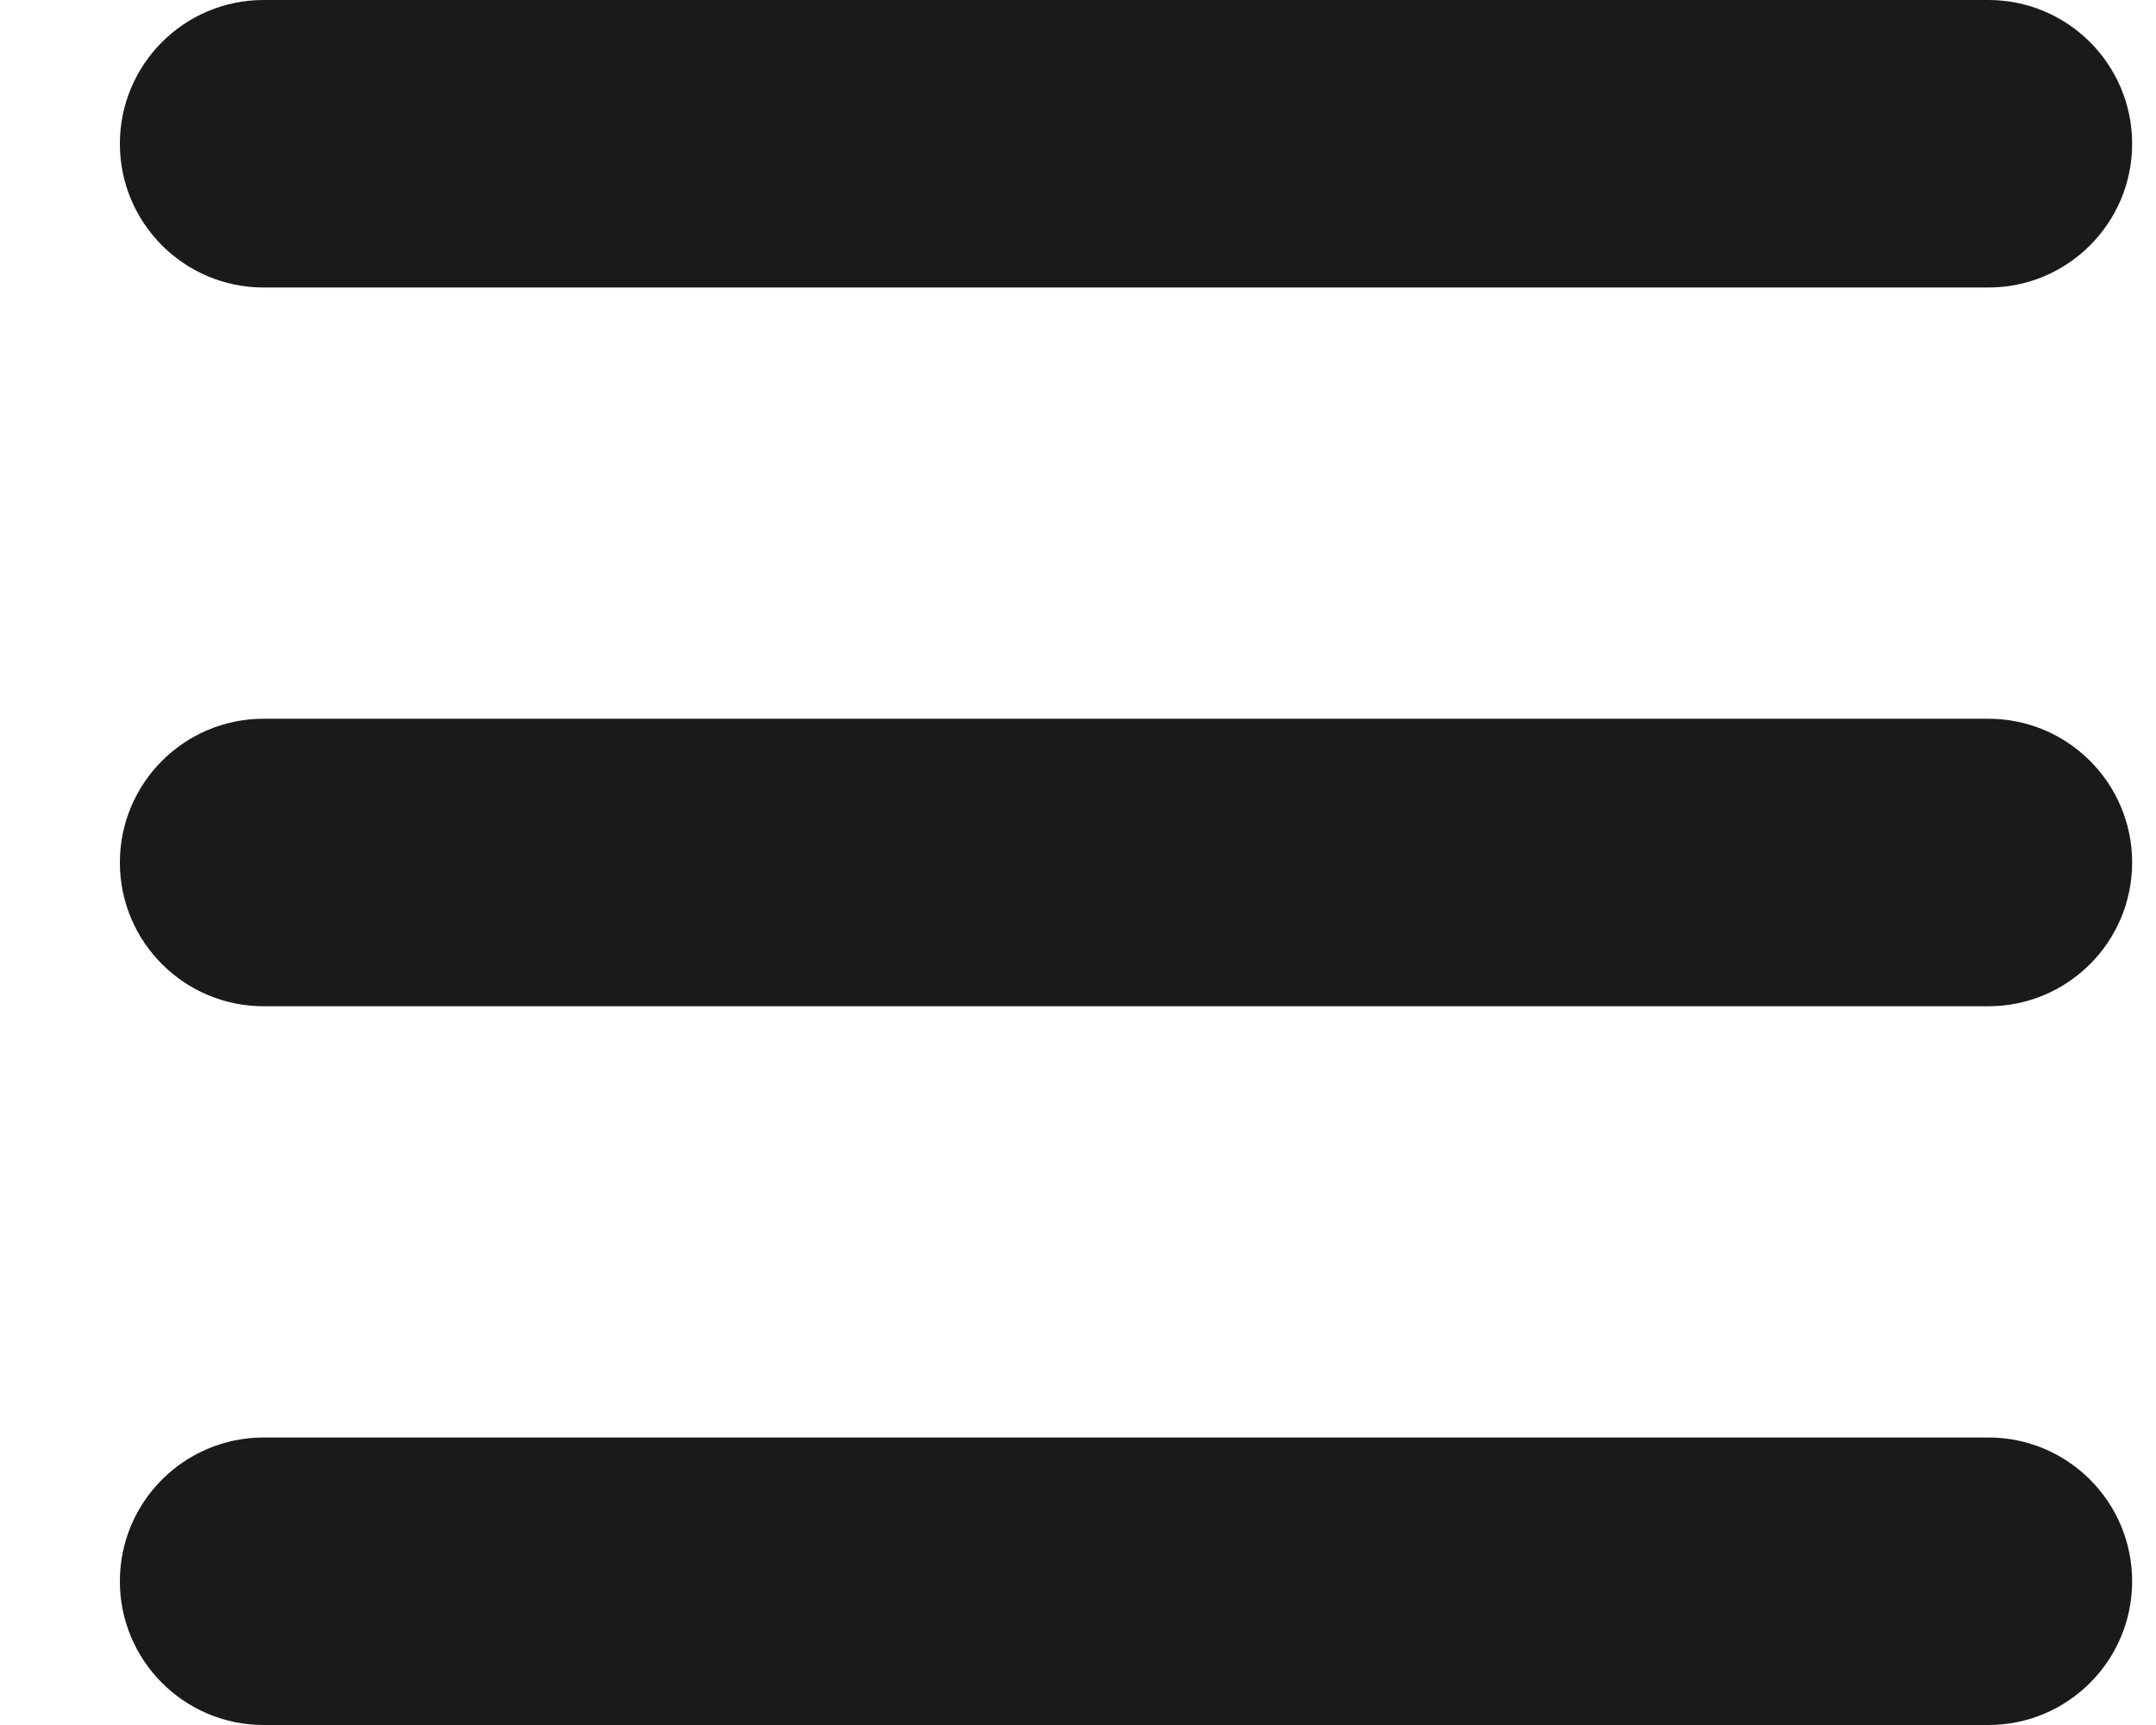
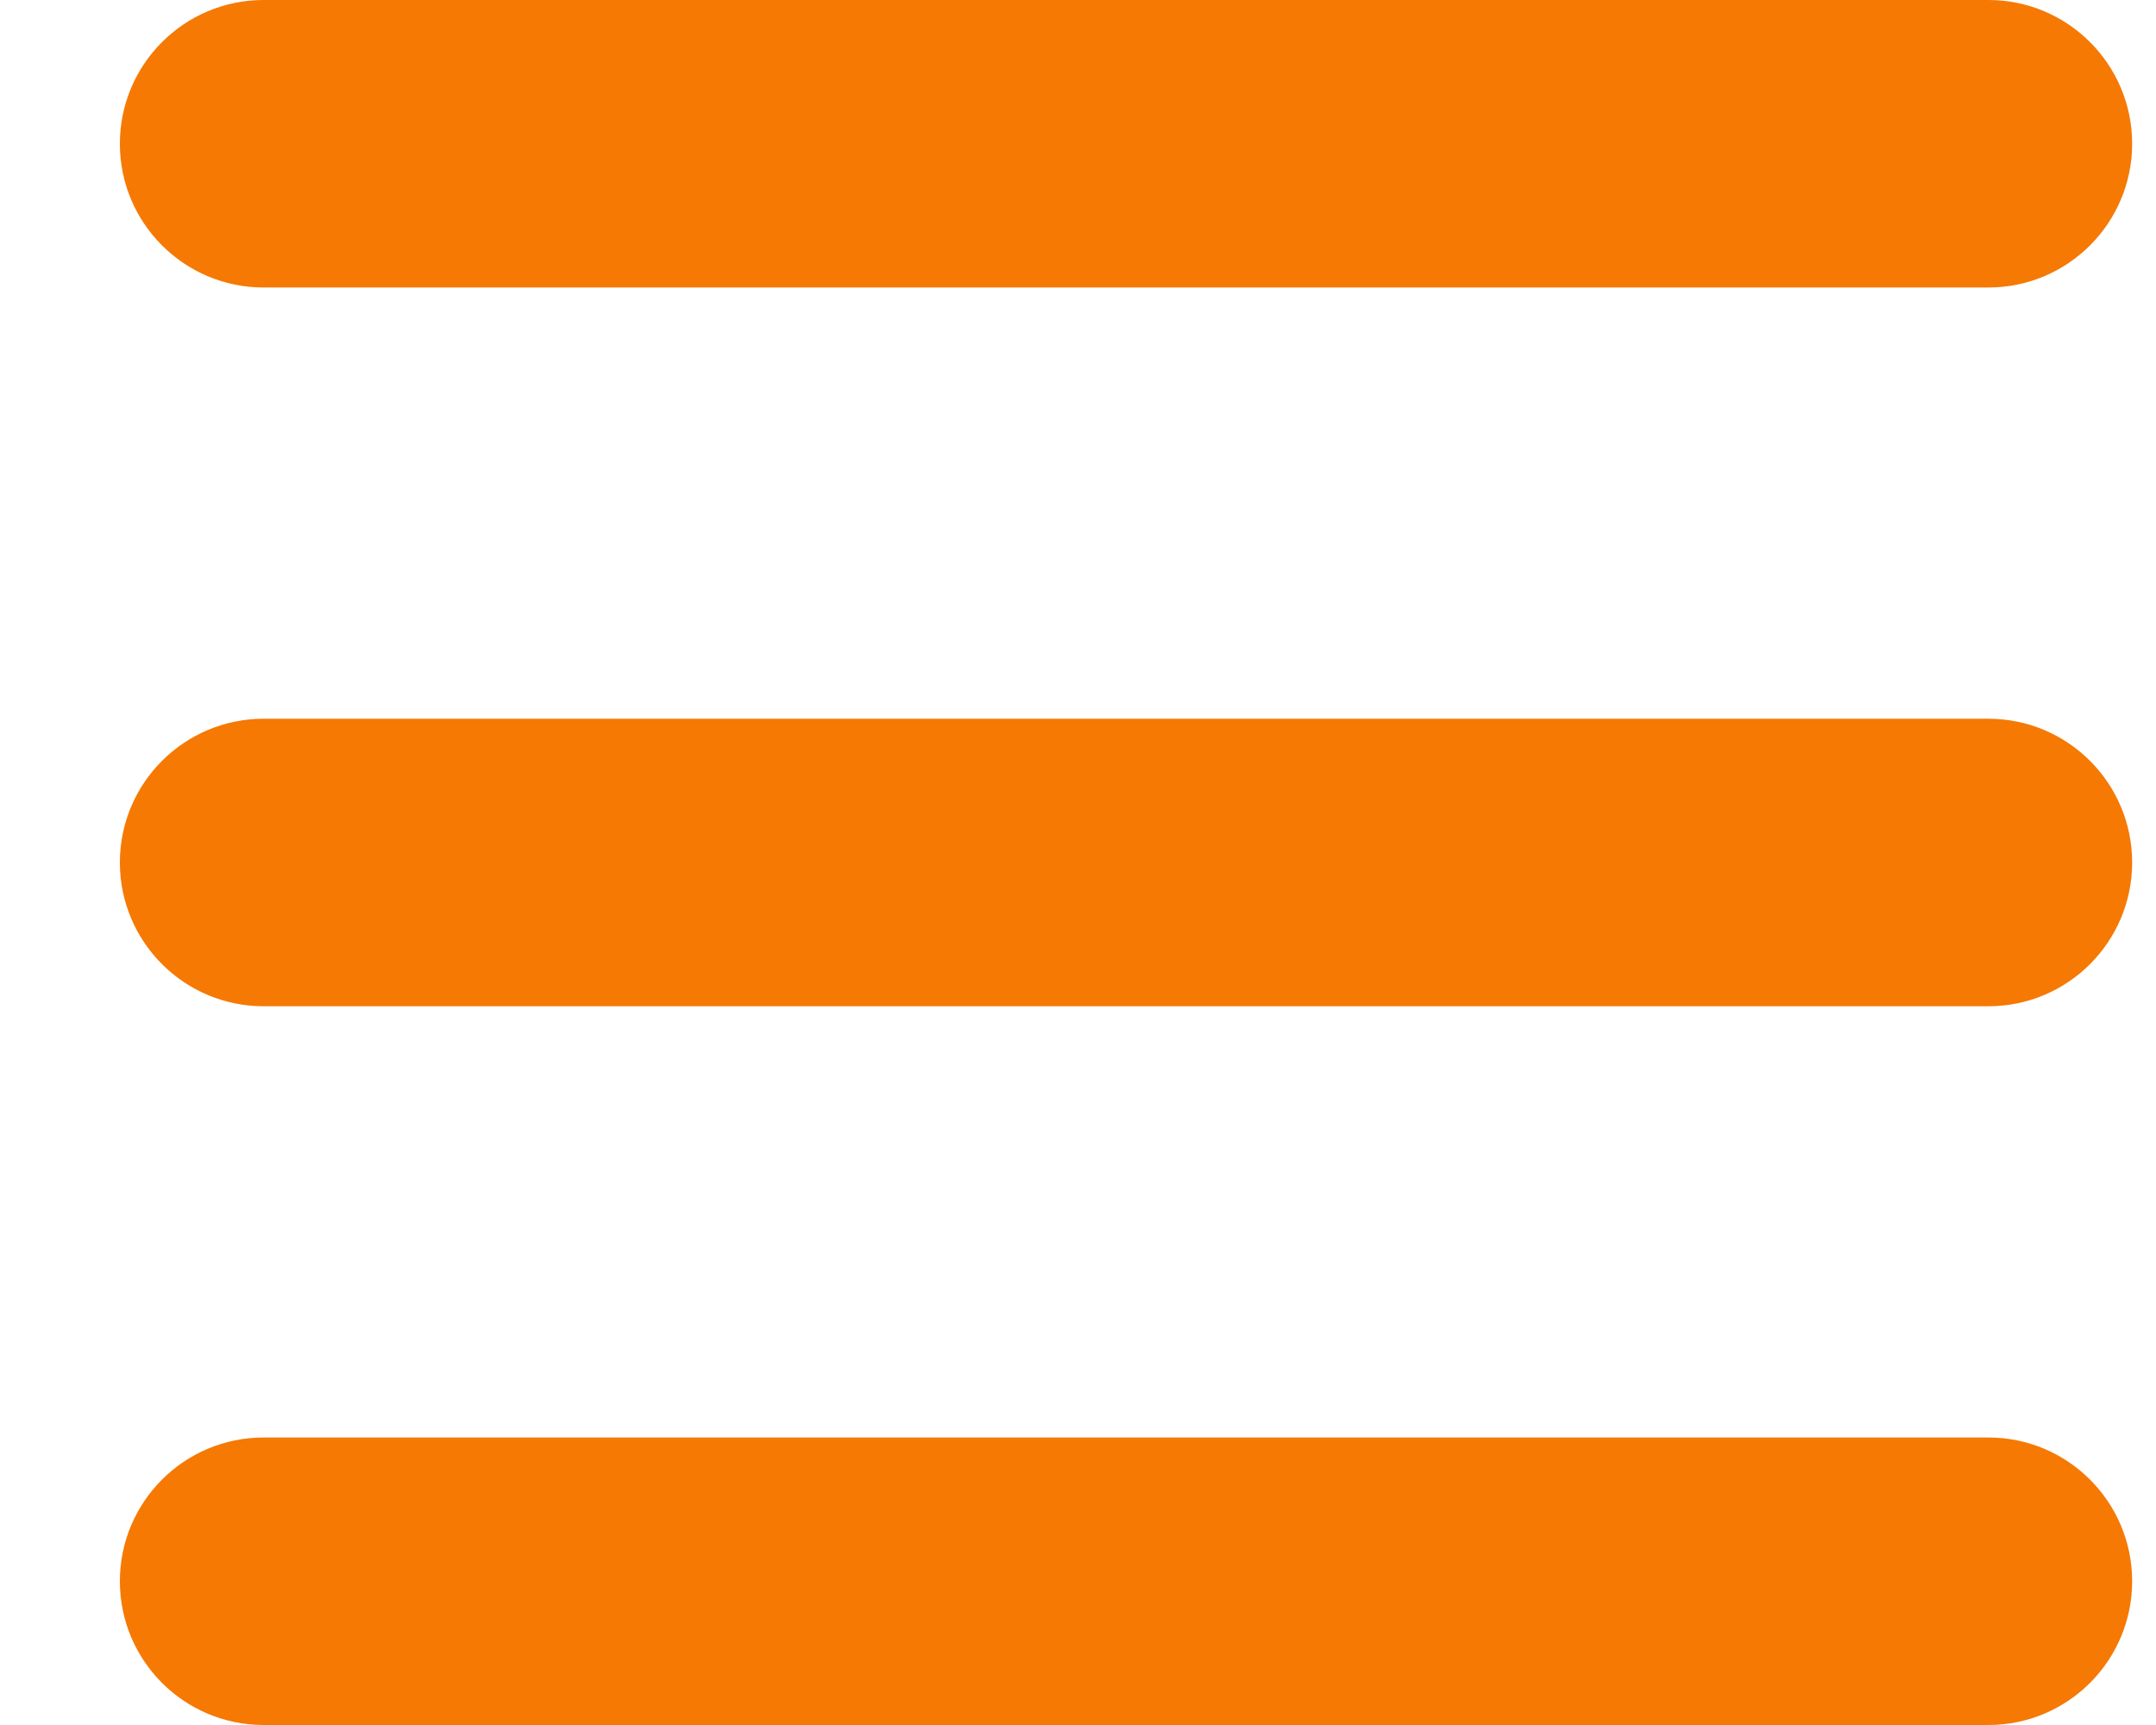
<svg xmlns="http://www.w3.org/2000/svg" width="15" height="12" fill="none" viewBox="0 0 15 12">
-   <path fill="#1A1A1A" fill-rule="evenodd" d="M0.834 1C0.834 0.448 1.282 0 1.834 0H13.834C14.386 0 14.834 0.448 14.834 1C14.834 1.552 14.386 2 13.834 2H1.834C1.282 2 0.834 1.552 0.834 1Z" clip-rule="evenodd" />
-   <path fill="#1A1A1A" fill-rule="evenodd" d="M0.834 6C0.834 5.448 1.282 5 1.834 5H13.834C14.386 5 14.834 5.448 14.834 6C14.834 6.552 14.386 7 13.834 7H1.834C1.282 7 0.834 6.552 0.834 6Z" clip-rule="evenodd" />
-   <path fill="#1A1A1A" fill-rule="evenodd" d="M0.834 11C0.834 10.448 1.282 10 1.834 10H13.834C14.386 10 14.834 10.448 14.834 11C14.834 11.552 14.386 12 13.834 12H1.834C1.282 12 0.834 11.552 0.834 11Z" clip-rule="evenodd" />
+   <path fill="#F57903" fill-rule="evenodd" d="M0.834 1C0.834 0.448 1.282 0 1.834 0H13.834C14.386 0 14.834 0.448 14.834 1C14.834 1.552 14.386 2 13.834 2H1.834C1.282 2 0.834 1.552 0.834 1Z" clip-rule="evenodd" />
+   <path fill="#F57903" fill-rule="evenodd" d="M0.834 6C0.834 5.448 1.282 5 1.834 5H13.834C14.386 5 14.834 5.448 14.834 6C14.834 6.552 14.386 7 13.834 7H1.834C1.282 7 0.834 6.552 0.834 6Z" clip-rule="evenodd" />
+   <path fill="#F57903" fill-rule="evenodd" d="M0.834 11C0.834 10.448 1.282 10 1.834 10H13.834C14.386 10 14.834 10.448 14.834 11C14.834 11.552 14.386 12 13.834 12H1.834C1.282 12 0.834 11.552 0.834 11Z" clip-rule="evenodd" />
</svg>
